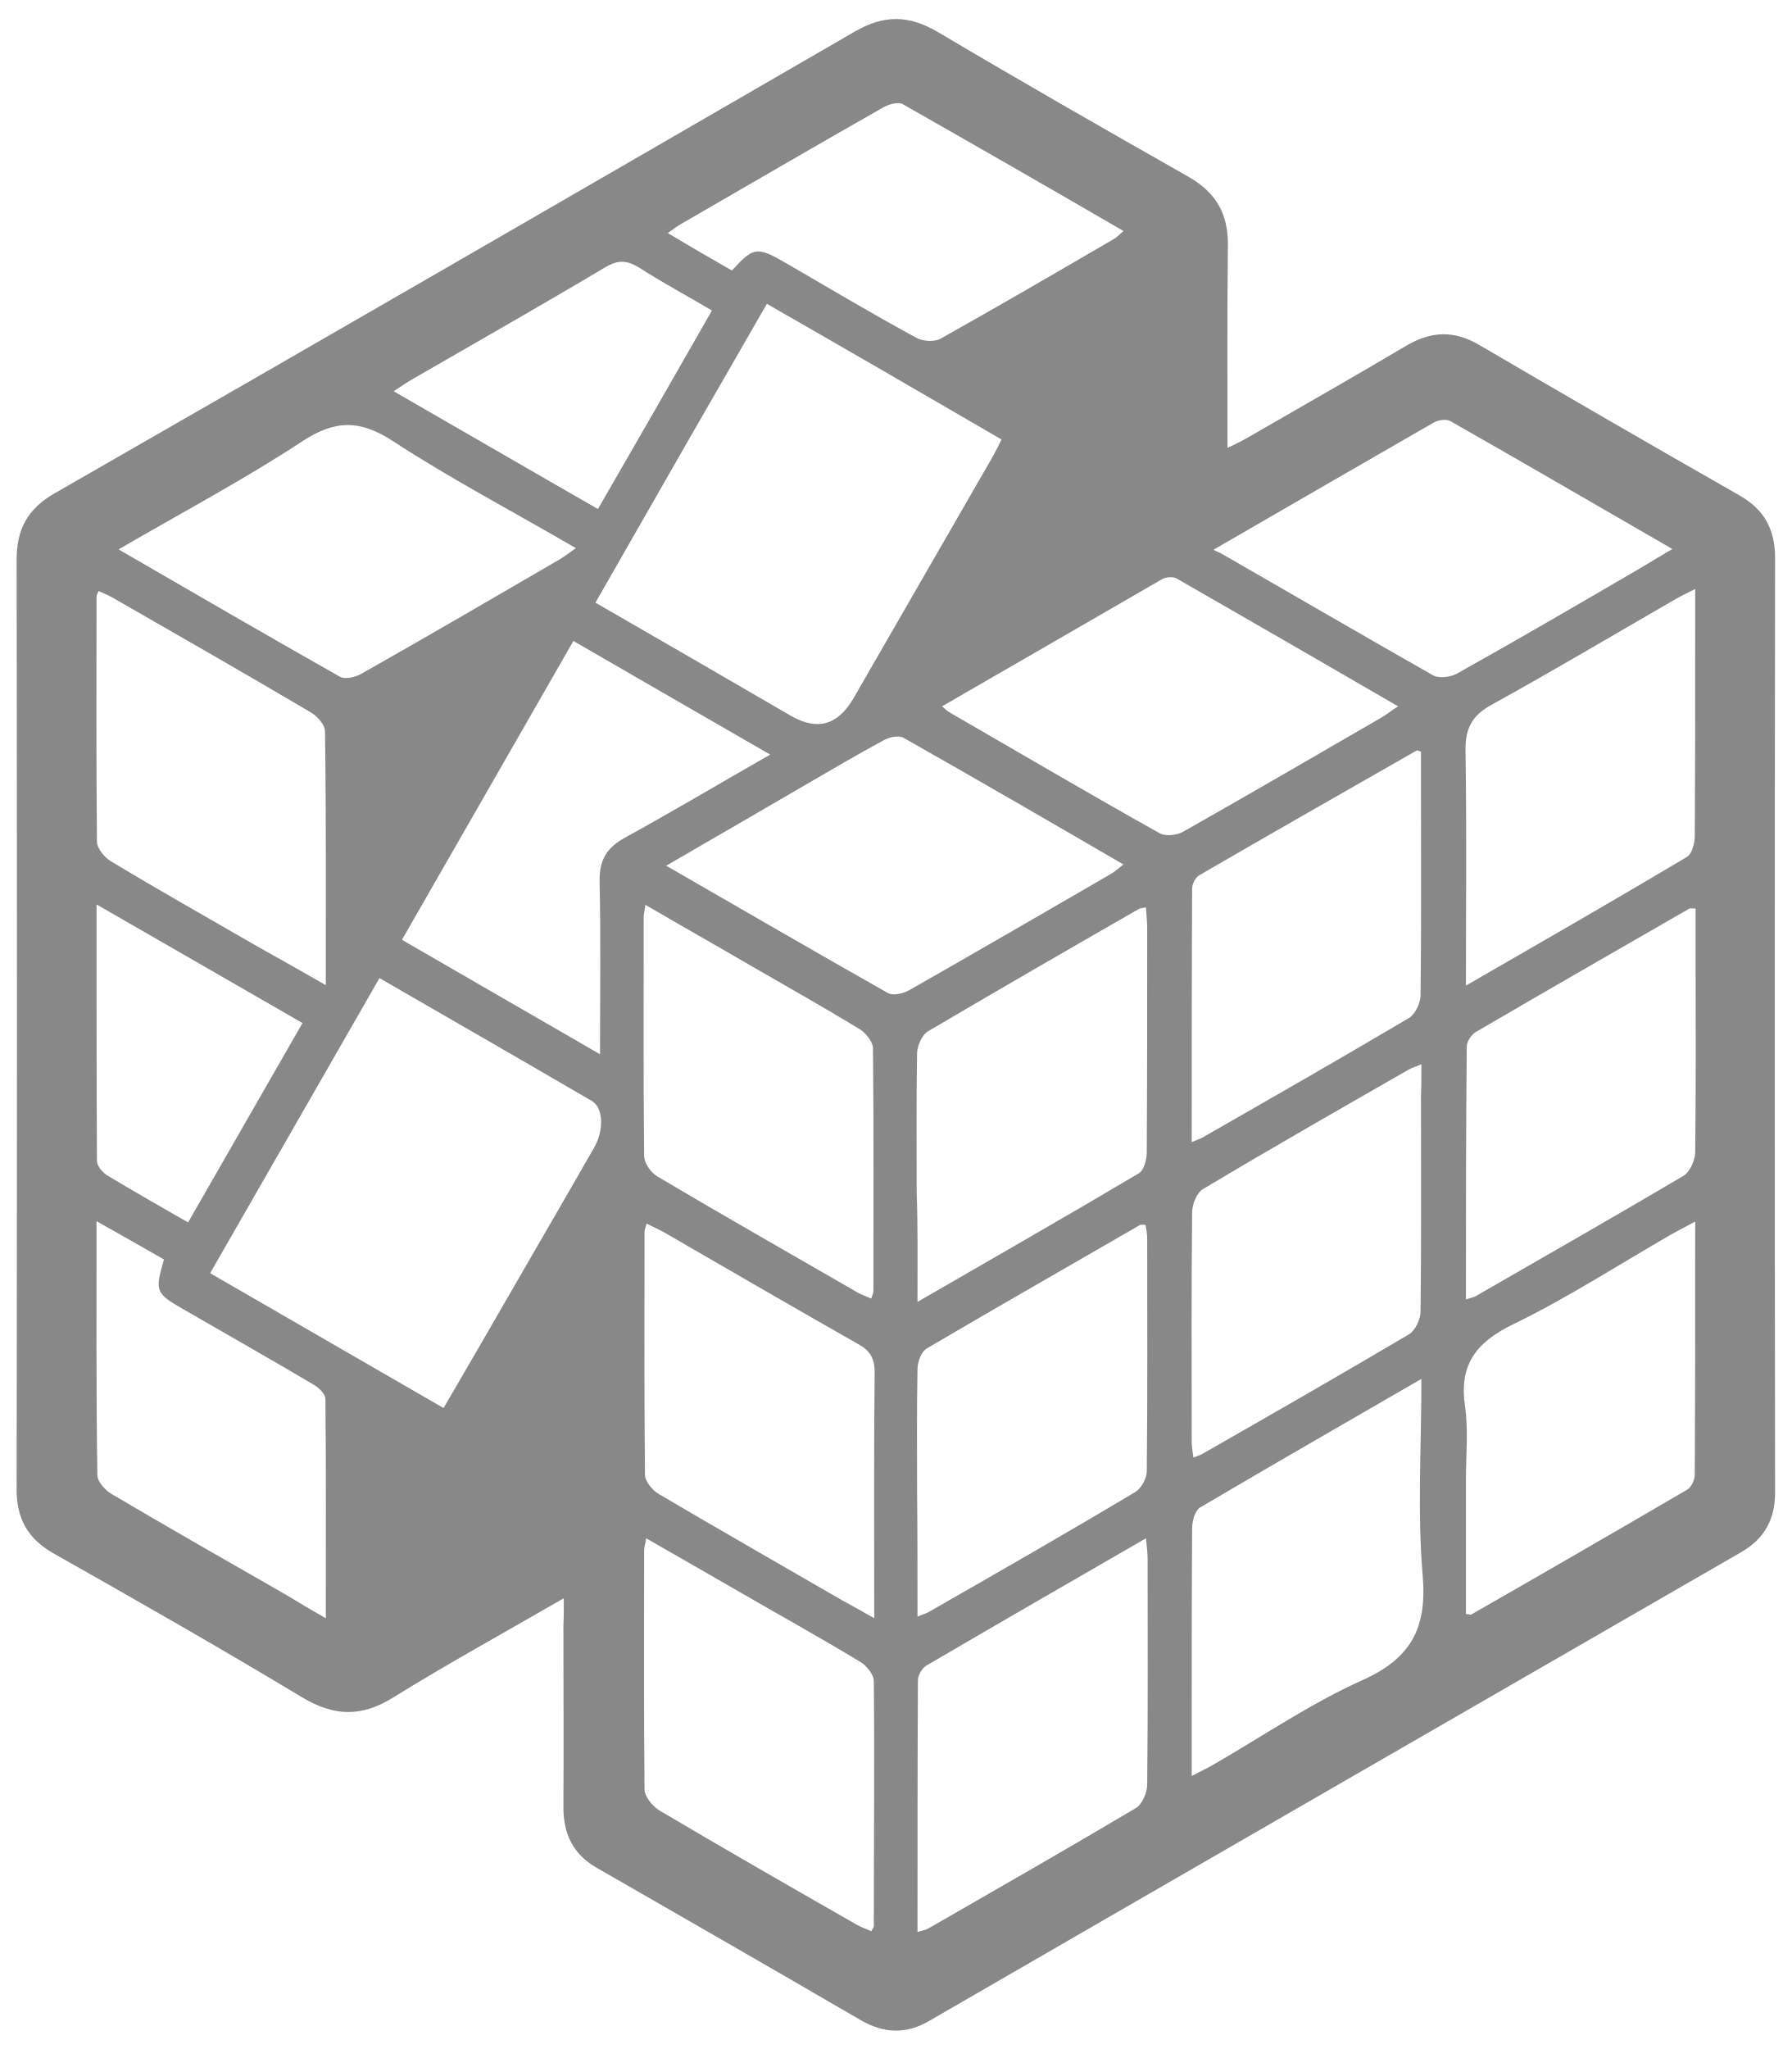
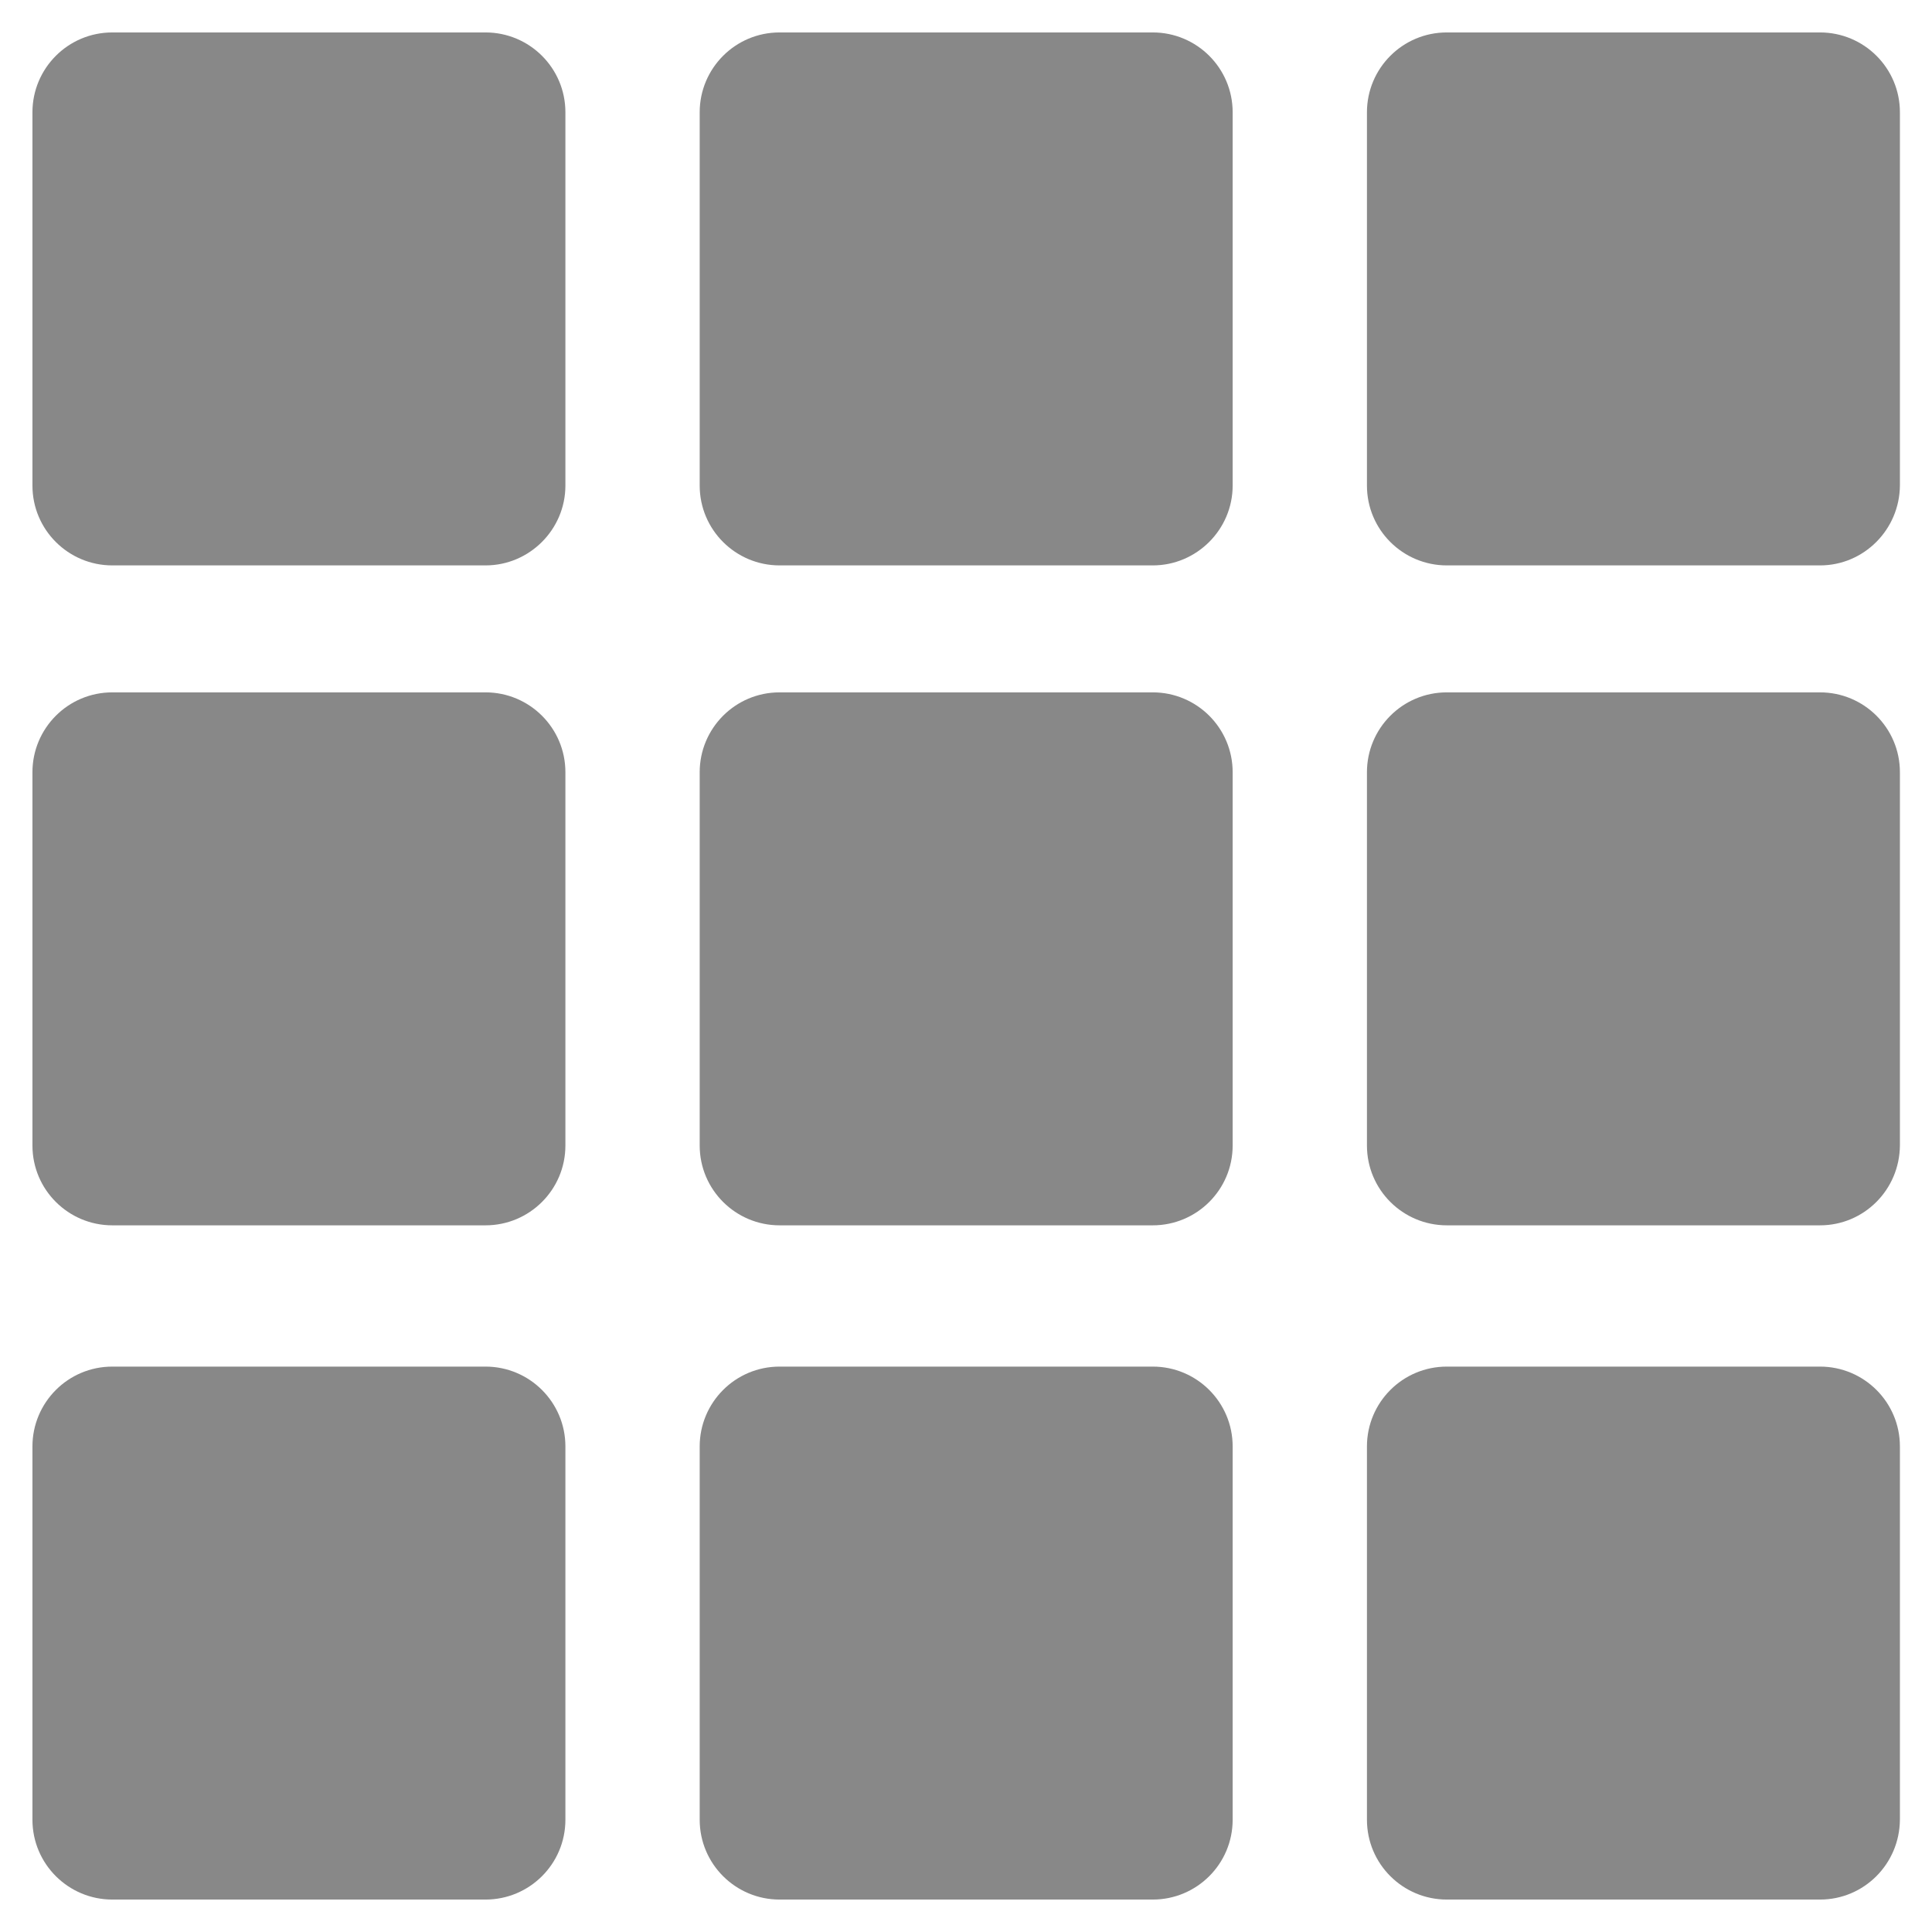
- <svg xmlns="http://www.w3.org/2000/svg" version="1.1" id="Capa_1" x="0px" y="0px" viewBox="0 0 430.6 492.3" fill="#888" style="enable-background:new 0 0 430.6 492.3;" xml:space="preserve">
-   <g>
-     <path d="M135.5,384c-14.4,8.3-28,15.8-41.1,23.9c-7.6,4.7-14.1,4.5-21.8-0.1C53,396,33,384.6,13,373.3c-6.4-3.6-9.1-8.5-9-15.8   c0.1-74.3,0.1-148.6,0-223c0-7.3,2.6-12.2,9-15.9C77.2,81.8,141.3,44.7,205.4,7.6c7.1-4.1,13-4,20,0.1c19.9,11.8,40,23.3,60.1,34.7   c6.7,3.8,9.7,8.9,9.6,16.6c-0.2,16-0.1,31.9-0.1,48.6c1.9-0.9,3.2-1.5,4.4-2.2c12.8-7.4,25.7-14.7,38.5-22.3   c6.1-3.6,11.6-3.8,17.8-0.1c20.7,12.1,41.4,24.1,62.3,36c6,3.4,8.6,8.2,8.6,15.1c-0.1,74.8-0.1,149.6,0,224.5   c0,6.5-2.6,11.1-8.1,14.3c-65,37.5-130.1,75-195.1,112.6c-5.6,3.3-10.9,3.1-16.5-0.1c-21.1-12.3-42.4-24.5-63.6-36.7   c-5.7-3.3-7.9-8.2-7.9-14.5c0.1-14.5,0-29,0-43.5C135.5,388.7,135.5,386.9,135.5,384z M184.3,73c-13.9,24.1-27.5,47.8-41.2,71.8   c16,9.2,31.5,18.2,47,27.2c6.3,3.6,11.2,2.3,15-4.2c11.2-19.4,22.4-38.9,33.6-58.3c0.6-1.1,1.2-2.3,2-3.9   C222,94.7,203.5,84,184.3,73z M91.2,235c-13.7,23.9-27.1,47.2-40.7,70.9c18.9,10.9,37.4,21.6,56.1,32.4c5-8.6,9.8-16.8,14.5-25   c7.2-12.5,14.5-25,21.7-37.6c2.4-4.2,2.2-9.6-0.6-11.2C125.4,254.7,108.5,245,91.2,235z M210.1,388.8c0-20.6-0.1-39.8,0.1-59.1   c0-3.5-1.2-5.3-4.2-6.9c-15.5-8.8-30.8-17.7-46.2-26.6c-1.4-0.8-2.8-1.4-4.4-2.2c-0.3,1-0.5,1.4-0.5,1.9c0,19.5-0.1,38.9,0.1,58.4   c0,1.6,1.8,3.8,3.4,4.7c14.6,8.6,29.3,17,44,25.5C204.6,385.7,206.8,386.9,210.1,388.8z M155.1,217.4c-0.2,1.6-0.4,2.3-0.4,2.9   c0,19.1-0.1,38.3,0.1,57.4c0,1.7,1.6,4,3.1,4.9c16,9.5,32.2,18.7,48.3,28c0.9,0.5,2,0.9,3.2,1.4c0.2-0.8,0.5-1.3,0.5-1.7   c0-19.5,0.1-39-0.1-58.4c0-1.6-1.8-3.8-3.3-4.7c-8.4-5.1-16.9-9.9-25.4-14.8C172.7,227.5,164.2,222.7,155.1,217.4z M155.3,369.6   c-0.2,1.4-0.5,2.1-0.5,2.9c0,19.1-0.1,38.3,0.1,57.4c0,1.7,1.9,4.1,3.6,5.1c15.7,9.3,31.6,18.4,47.5,27.5c1.1,0.6,2.3,1,3.4,1.5   c0.3-0.6,0.6-0.9,0.6-1.2c0-19.6,0.2-39.3,0-58.9c0-1.6-1.8-3.8-3.4-4.7c-9.4-5.7-19-11-28.5-16.5   C170.6,378.4,163.2,374.1,155.3,369.6z M220.5,312.8c18.5-10.7,36-20.7,53.2-30.9c1.2-0.7,1.9-3.3,1.9-5c0.1-18,0.1-36,0.1-53.9   c0-1.6-0.2-3.2-0.3-5c-0.9,0.2-1.5,0.2-1.9,0.5c-16.9,9.7-33.7,19.4-50.5,29.3c-1.4,0.8-2.5,3.4-2.6,5.1   c-0.2,11.1-0.1,22.3-0.1,33.5C220.6,294.8,220.5,303.2,220.5,312.8z M220.5,388.4c1.5-0.6,2.2-0.8,2.7-1.1   c16.6-9.5,33.2-19,49.6-28.8c1.5-0.9,2.8-3.3,2.8-5c0.2-18.6,0.1-37.3,0.1-55.9c0-1.1-0.2-2.2-0.4-3.3c-0.6,0-1-0.1-1.3,0   c-17.1,9.9-34.3,19.7-51.3,29.7c-1.3,0.8-2.2,3.2-2.2,4.9c-0.2,9.8-0.1,19.6-0.1,29.4C220.5,368.1,220.5,377.8,220.5,388.4z    M144.2,253.3c0-14.5,0.2-28-0.1-41.4c-0.1-5.2,1.6-8.2,6.2-10.7c11.5-6.3,22.7-13,34.8-19.9c-16.1-9.3-31.6-18.2-47.3-27.3   c-13.8,24.1-27.4,47.7-41.2,71.8C112.3,234.9,127.8,243.8,144.2,253.3z M220.5,464.2c1.3-0.4,1.9-0.5,2.5-0.8   c16.7-9.6,33.5-19.2,50-29c1.5-0.9,2.7-3.7,2.7-5.6c0.2-18.1,0.1-36.3,0.1-54.4c0-1.4-0.2-2.8-0.4-4.8   c-18,10.4-35.4,20.4-52.8,30.6c-1,0.6-2,2.3-2,3.5C220.5,423.6,220.5,443.5,220.5,464.2z M160.1,208c18.4,10.6,35.8,20.7,53.3,30.6   c1.3,0.7,3.8,0.1,5.3-0.8c16-9.1,32-18.4,47.9-27.6c1.1-0.6,2-1.4,3.4-2.5c-17.9-10.4-35.3-20.5-52.8-30.4   c-1.2-0.7-3.5-0.2-4.9,0.6c-6.3,3.4-12.4,7-18.6,10.6C182.9,194.8,172,201.1,160.1,208z M226.4,169.7c0.9,0.8,1.3,1.2,1.7,1.4   c16.8,9.7,33.6,19.6,50.6,29.1c1.4,0.8,4.2,0.5,5.7-0.4c15.9-9,31.7-18.2,47.6-27.4c1.2-0.7,2.3-1.6,4-2.7   c-18.1-10.5-35.6-20.6-53.2-30.7c-0.9-0.5-2.6-0.4-3.6,0.2C261.7,149.3,244.3,159.4,226.4,169.7z M28.5,132   c18.3,10.6,35.7,20.7,53.2,30.6c1.3,0.7,3.8,0.1,5.3-0.8c15.9-9,31.7-18.2,47.5-27.4c1.2-0.7,2.3-1.6,3.9-2.7   c-15.1-8.8-30-16.6-44.1-25.8c-7.9-5.1-13.8-5-21.6,0.1C58.7,115.2,43.8,123.1,28.5,132z M291.6,132.1c1.2,0.6,1.7,0.7,2.1,1   c16.9,9.7,33.7,19.5,50.6,29.1c1.5,0.9,4.5,0.5,6.1-0.5c14.5-8.1,28.9-16.5,43.3-24.9c2.5-1.5,5-3,8.2-4.9   c-18.2-10.5-35.7-20.7-53.3-30.7c-1-0.6-2.9-0.3-4,0.3C327.4,111.4,310.1,121.4,291.6,132.1z M407.4,293.5c-2.4,1.3-4,2.1-5.6,3   c-12.7,7.3-25,15.3-38.2,21.7c-9,4.4-13,9.8-11.5,19.8c0.8,5.7,0.2,11.6,0.2,17.5c0,10.8,0,21.6,0,32.3c0.7,0,1.1,0.2,1.3,0.1   c17.3-9.9,34.6-19.9,51.9-30c1-0.6,1.8-2.4,1.8-3.6C407.4,334.4,407.4,314.4,407.4,293.5z M341.6,331.3   c-18.5,10.7-35.9,20.7-53.2,30.9c-1.2,0.7-1.9,3.3-1.9,5c-0.1,14.7-0.1,29.3-0.1,44c0,4.9,0,9.8,0,15.5c2.1-1.1,3.6-1.8,5-2.6   c12-6.9,23.5-14.8,36-20.4c11.8-5.3,15.6-12.6,14.5-25.3C340.6,363.1,341.6,347.7,341.6,331.3z M78.3,236.7c0-21.1,0.1-41.1-0.2-61   c0-1.6-1.9-3.7-3.5-4.6c-15.6-9.2-31.3-18.2-47-27.2c-1.2-0.7-2.5-1.3-3.9-1.9c-0.3,0.7-0.5,1-0.5,1.3c0,19.6-0.1,39.3,0.1,58.9   c0,1.6,1.8,3.8,3.3,4.7c11.8,7.1,23.8,13.9,35.8,20.8C67.4,230.5,72.4,233.3,78.3,236.7z M352.3,236.8   c18.4-10.6,35.8-20.6,53.1-30.9c1.2-0.7,1.9-3.3,1.9-5c0.1-17.1,0.1-34.3,0.1-51.4c0-2.4,0-4.8,0-8c-2.4,1.2-4,2-5.5,2.9   c-14.4,8.3-28.7,16.8-43.2,24.8c-4.8,2.6-6.6,5.6-6.5,11.2C352.5,198.8,352.3,217.2,352.3,236.8z M286.4,274.4   c1.4-0.6,2.1-0.8,2.6-1.1c16.6-9.5,33.2-19,49.6-28.7c1.5-0.9,2.8-3.6,2.8-5.5c0.2-16.6,0.1-33.3,0.1-49.9c0-2.9,0-5.9,0-8.6   c-0.7-0.2-0.9-0.4-1-0.3c-17.5,10-34.9,19.9-52.3,30c-0.9,0.5-1.7,2.1-1.7,3.2C286.4,233.4,286.4,253.5,286.4,274.4z M352.3,312.2   c1.3-0.4,1.8-0.5,2.2-0.7c16.7-9.6,33.5-19.2,50.1-29c1.5-0.9,2.7-3.6,2.8-5.5c0.2-15.8,0.1-31.6,0.1-47.4c0-3.8,0-7.5,0-11.3   c-0.9,0-1.3-0.1-1.5,0c-17.2,9.9-34.3,19.7-51.4,29.7c-1,0.6-2.1,2.3-2.1,3.4C352.3,271.4,352.3,291.6,352.3,312.2z M341.6,255.7   c-1.4,0.6-2.2,0.8-2.9,1.2c-16.6,9.5-33.2,19-49.6,28.8c-1.5,0.9-2.6,3.7-2.6,5.6c-0.2,18.3-0.1,36.6-0.1,54.9c0,1.2,0.2,2.5,0.4,4   c1-0.4,1.7-0.6,2.2-0.9c16.6-9.5,33.2-19,49.6-28.7c1.5-0.9,2.8-3.6,2.8-5.5c0.2-17.3,0.1-34.6,0.1-51.9   C341.6,260.8,341.6,258.6,341.6,255.7z M175.9,65c5.2-5.7,6-5.8,12.8-1.9c10.5,6.1,20.9,12.3,31.6,18.1c1.5,0.8,4.2,1,5.7,0.2   c14.1-7.9,28-16,41.9-24.1c0.6-0.4,1.2-1,2.1-1.8c-17.9-10.4-35.5-20.5-53.1-30.5c-1.1-0.6-3.5,0.1-4.8,0.9   c-16.2,9.2-32.3,18.6-48.4,27.9c-0.9,0.5-1.8,1.2-3.2,2.2C166,59.3,171,62.2,175.9,65z M78.3,388.8c0-18.2,0.1-35.4-0.1-52.7   c0-1.2-1.6-2.7-2.8-3.4c-10.3-6.1-20.7-12-31.1-18c-7-4-7.1-4.4-4.9-12.1c-5.1-2.9-10.3-5.9-16.2-9.2c0,21.1-0.1,41.1,0.2,61   c0,1.6,1.9,3.7,3.5,4.6c13.9,8.2,27.9,16.2,41.9,24.2C71.6,384.9,74.6,386.7,78.3,388.8z M45.2,293.7c9.3-16.2,18.3-31.9,27.5-47.9   C56.1,236.2,40,227,23.2,217.3c0,21.3,0,41.5,0.1,61.7c0,1.1,1.3,2.6,2.3,3.3C31.9,286.1,38.2,289.7,45.2,293.7z M171.1,74.6   c-6.1-3.6-11.9-6.7-17.5-10.3c-2.9-1.8-5.1-1.9-8.1-0.1c-15.3,9.1-30.8,17.9-46.2,26.8c-1.4,0.8-2.7,1.7-4.7,3   c16.7,9.6,32.7,18.9,49.1,28.3C152.9,106.4,161.9,90.7,171.1,74.6z" />
-   </g>
+ <svg xmlns="http://www.w3.org/2000/svg" version="1.1" id="Capa_1" x="0px" y="0px" viewBox="0 0 553.9 553.9" fill="#888" style="enable-background:new 0 0 553.9 553.9;" xml:space="preserve">
+   <path class="st0" d="M139.2,162.1h-107c-12.6,0-22.9-10.2-22.9-22.9v-107c0-12.6,10.2-22.9,22.9-22.9h107  c12.6,0,22.9,10.2,22.9,22.9v107C162.1,151.8,151.8,162.1,139.2,162.1z" />
+   <path class="st0" d="M330.5,351.3h-107c-12.6,0-22.9-10.2-22.9-22.9v-107c0-12.6,10.2-22.9,22.9-22.9h107  c12.6,0,22.9,10.2,22.9,22.9v107C353.4,341.1,343.1,351.3,330.5,351.3z" />
+   <path class="st0" d="M330.5,162.1h-107c-12.6,0-22.9-10.2-22.9-22.9v-107c0-12.6,10.2-22.9,22.9-22.9h107  c12.6,0,22.9,10.2,22.9,22.9v107C353.4,151.8,343.1,162.1,330.5,162.1z" />
+   <path class="st0" d="M521.8,162.1h-107c-12.6,0-22.9-10.2-22.9-22.9v-107c0-12.6,10.2-22.9,22.9-22.9h107  c12.6,0,22.9,10.2,22.9,22.9v107C544.6,151.8,534.4,162.1,521.8,162.1z" />
+   <path class="st0" d="M521.8,351.3h-107c-12.6,0-22.9-10.2-22.9-22.9v-107c0-12.6,10.2-22.9,22.9-22.9h107  c12.6,0,22.9,10.2,22.9,22.9v107C544.6,341.1,534.4,351.3,521.8,351.3z" />
+   <path class="st0" d="M139.2,544.6h-107c-12.6,0-22.9-10.2-22.9-22.9v-107c0-12.6,10.2-22.9,22.9-22.9h107  c12.6,0,22.9,10.2,22.9,22.9v107C162.1,534.4,151.8,544.6,139.2,544.6z" />
+   <path class="st0" d="M139.2,351.3h-107c-12.6,0-22.9-10.2-22.9-22.9v-107c0-12.6,10.2-22.9,22.9-22.9h107  c12.6,0,22.9,10.2,22.9,22.9v107C162.1,341.1,151.8,351.3,139.2,351.3z" />
+   <path class="st0" d="M330.5,544.6h-107c-12.6,0-22.9-10.2-22.9-22.9v-107c0-12.6,10.2-22.9,22.9-22.9h107  c12.6,0,22.9,10.2,22.9,22.9v107C353.4,534.4,343.1,544.6,330.5,544.6z" />
+   <path class="st0" d="M521.8,544.6h-107c-12.6,0-22.9-10.2-22.9-22.9v-107c0-12.6,10.2-22.9,22.9-22.9h107  c12.6,0,22.9,10.2,22.9,22.9v107C544.6,534.4,534.4,544.6,521.8,544.6z" />
</svg>
